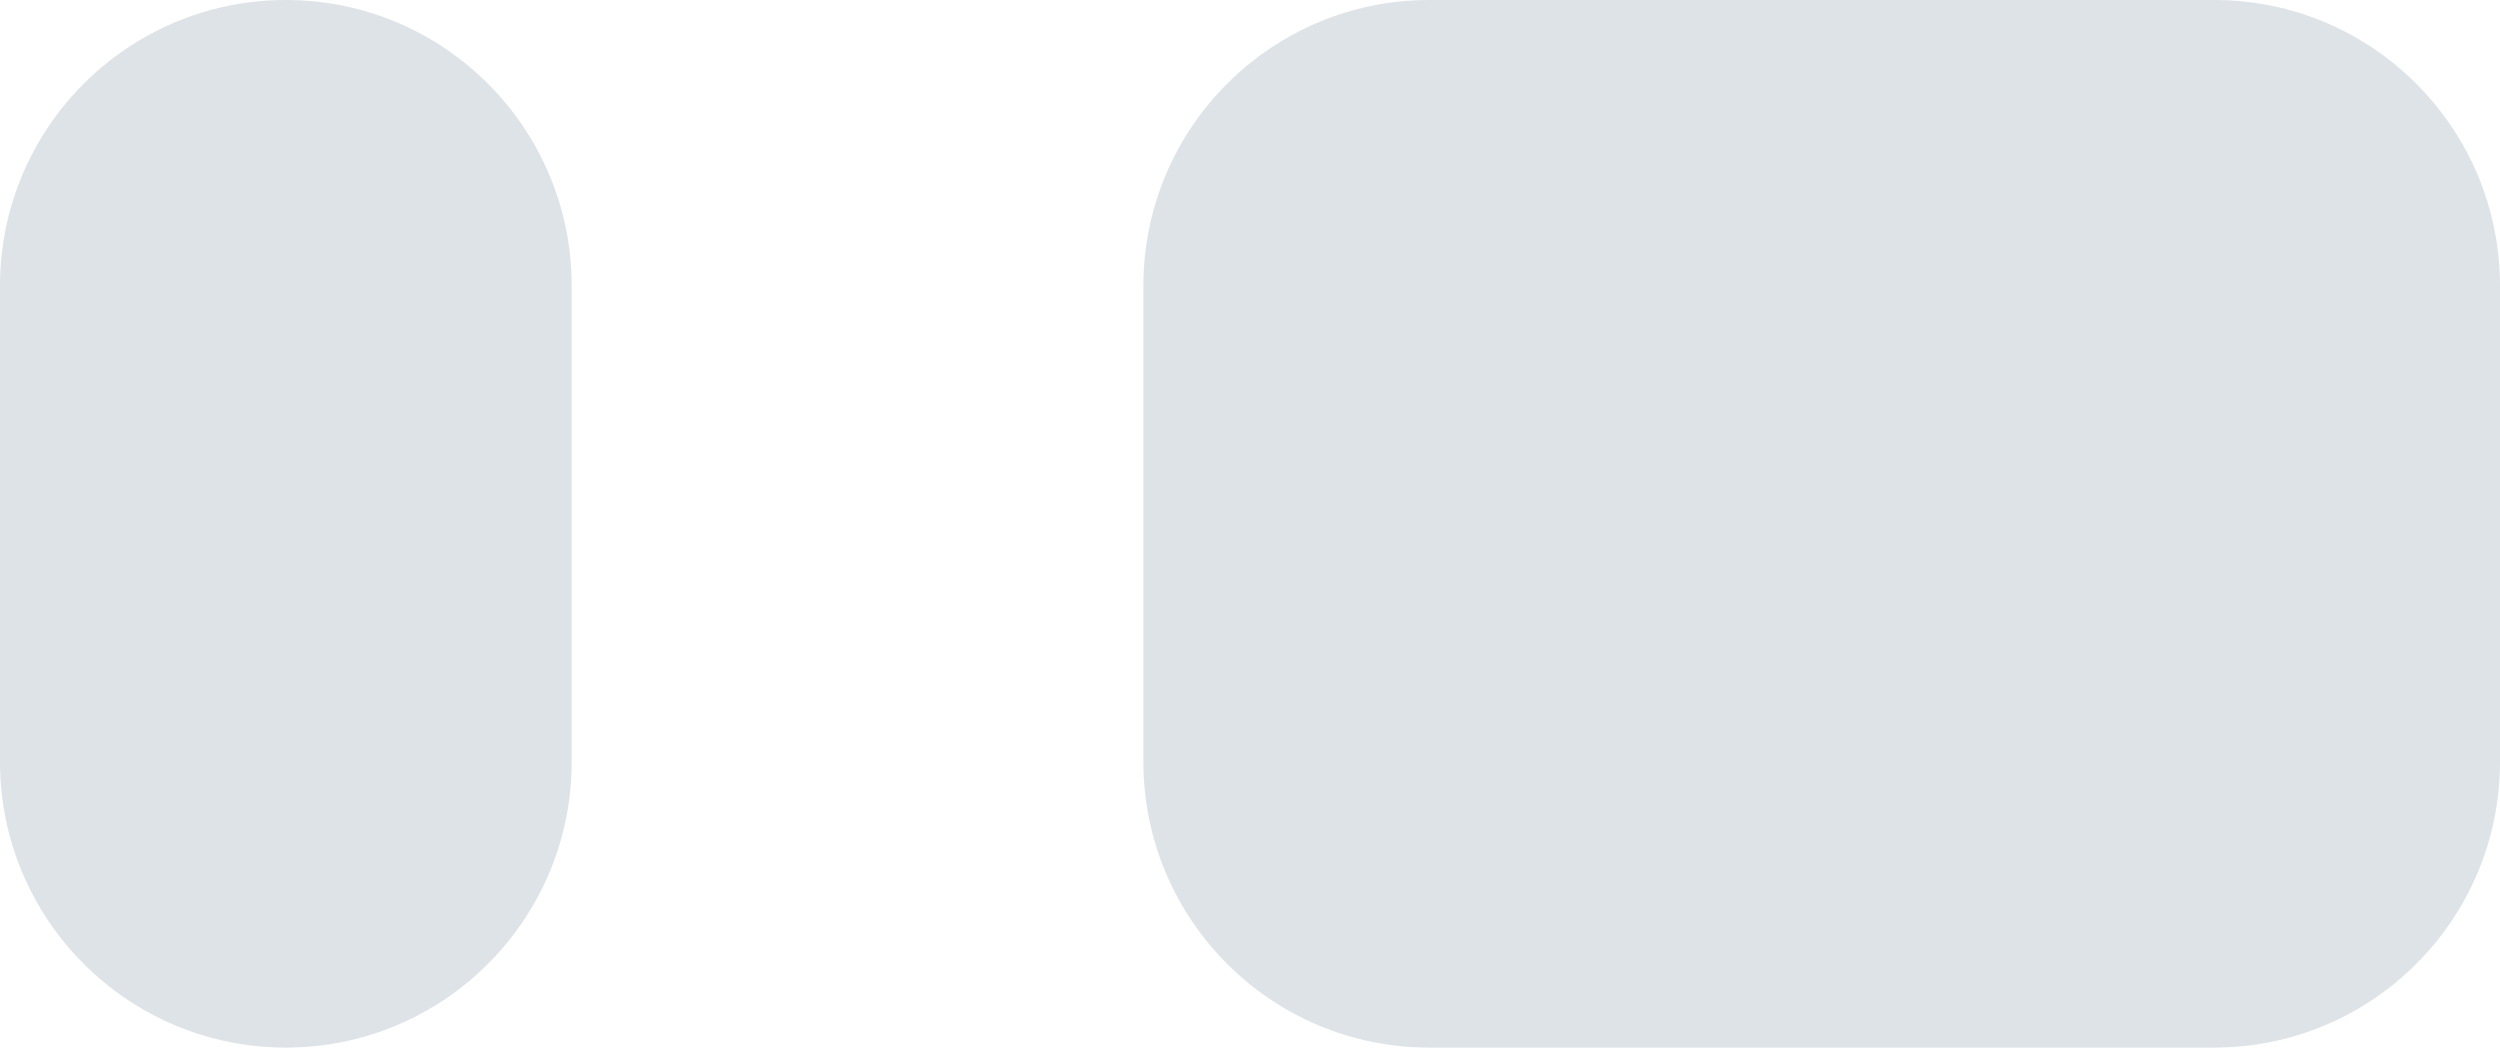
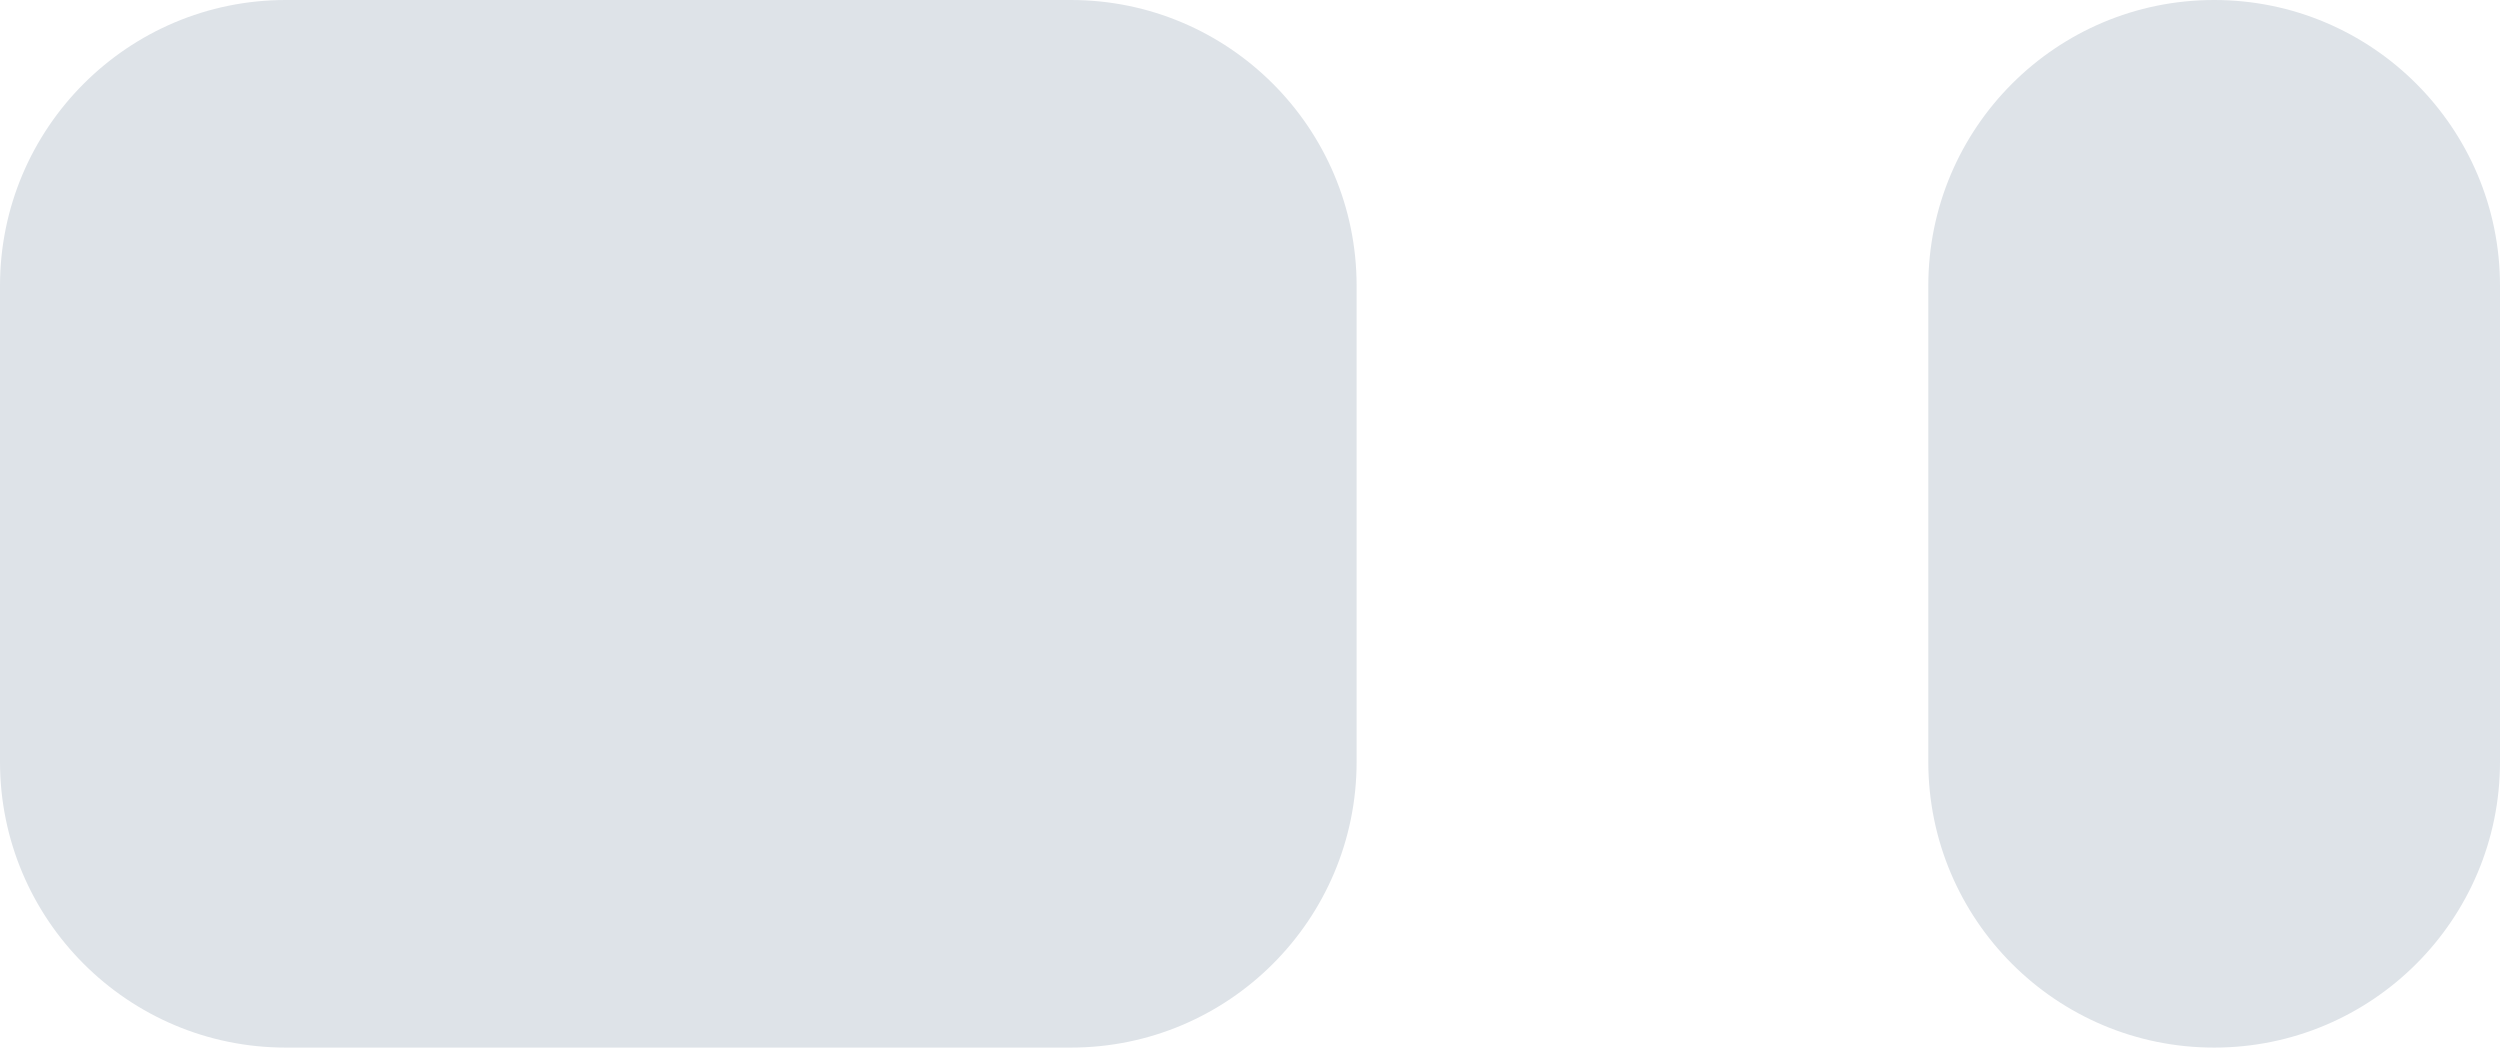
<svg xmlns="http://www.w3.org/2000/svg" width="809px" height="339px" viewBox="0 0 809 339" version="1.1">
  <g id="Page-1" stroke="none" stroke-width="1" fill="none" fill-rule="evenodd">
-     <g id="grid-big" transform="translate(404.5, 169.5) scale(-1, 1) translate(-404.5, -169.5) " fill="#DEE3E8" fill-rule="nonzero">
-       <rect id="Rectangle-Copy" x="0" y="0" width="439" height="339" rx="92.5" />
-       <rect id="Rectangle-Copy-Copy" x="624" y="0" width="185" height="339" rx="92.5" />
+     <g id="grid-small" fill="#DEE3E8" fill-rule="nonzero">
+       <rect id="Rectangle" x="0" y="0" width="439" height="339" rx="92.5" />
+       <rect id="Rectangle-Copy" x="624" y="0" width="185" height="339" rx="92.5" />
    </g>
  </g>
</svg>
